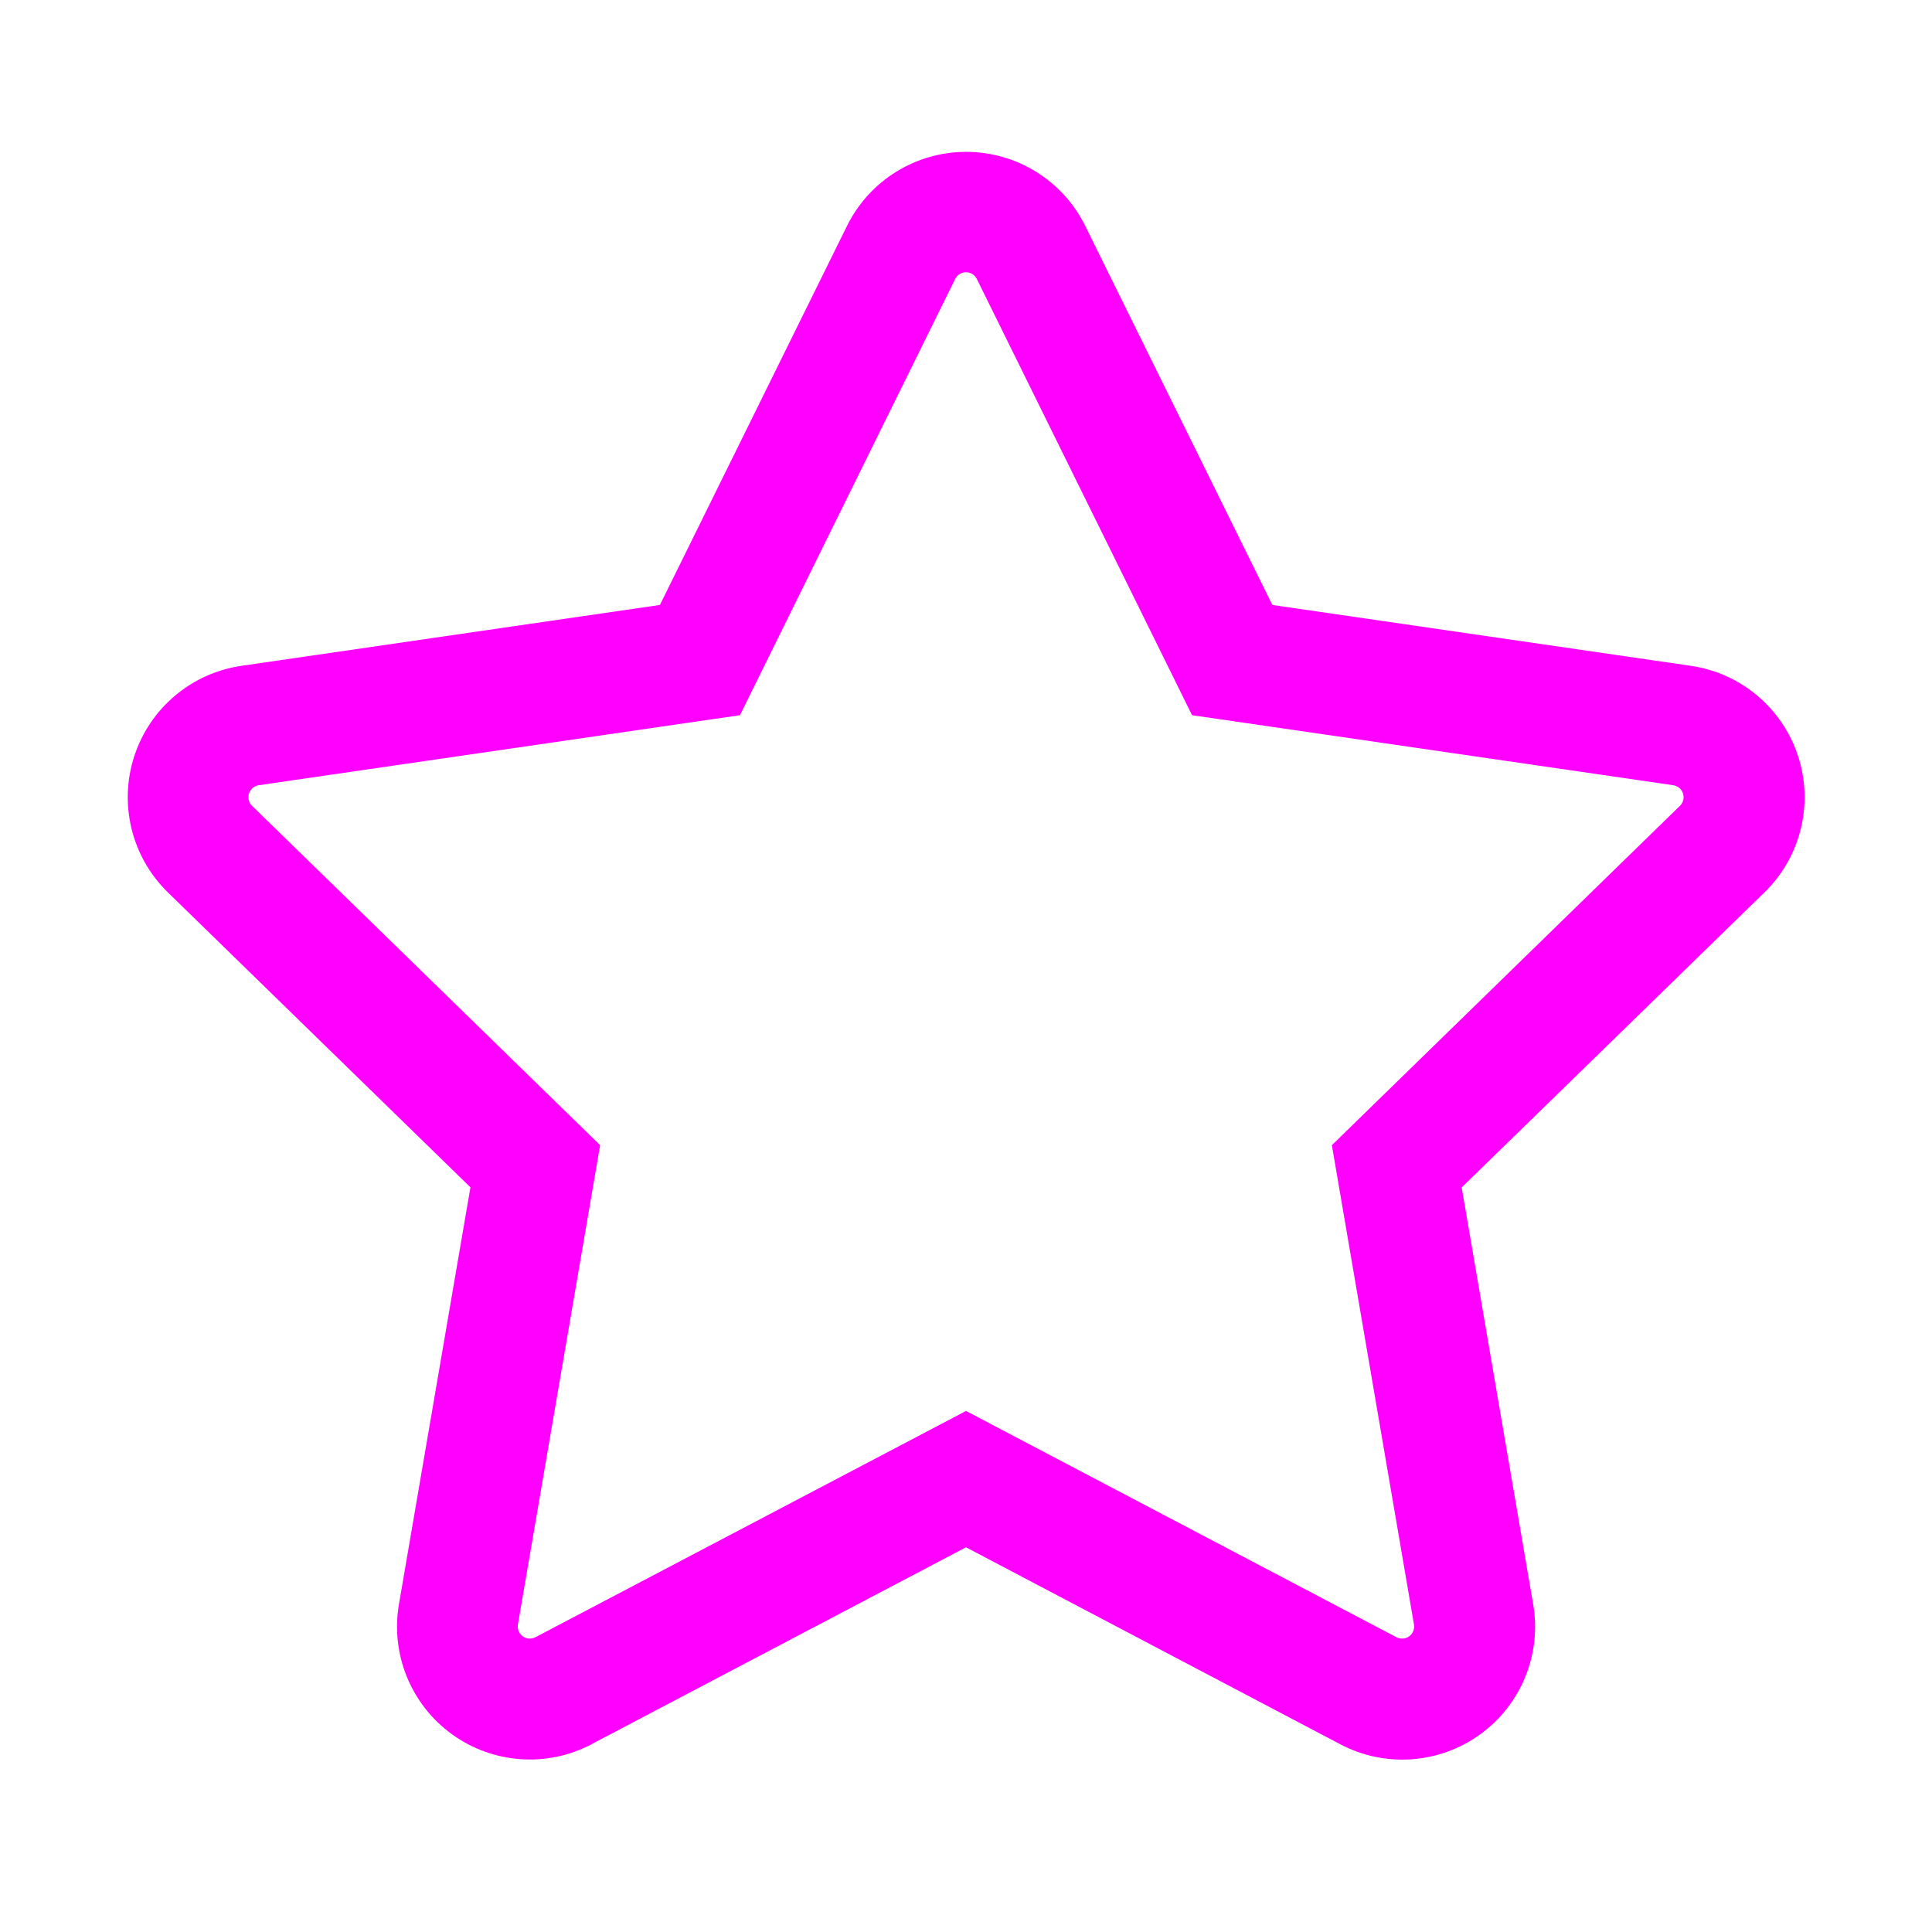
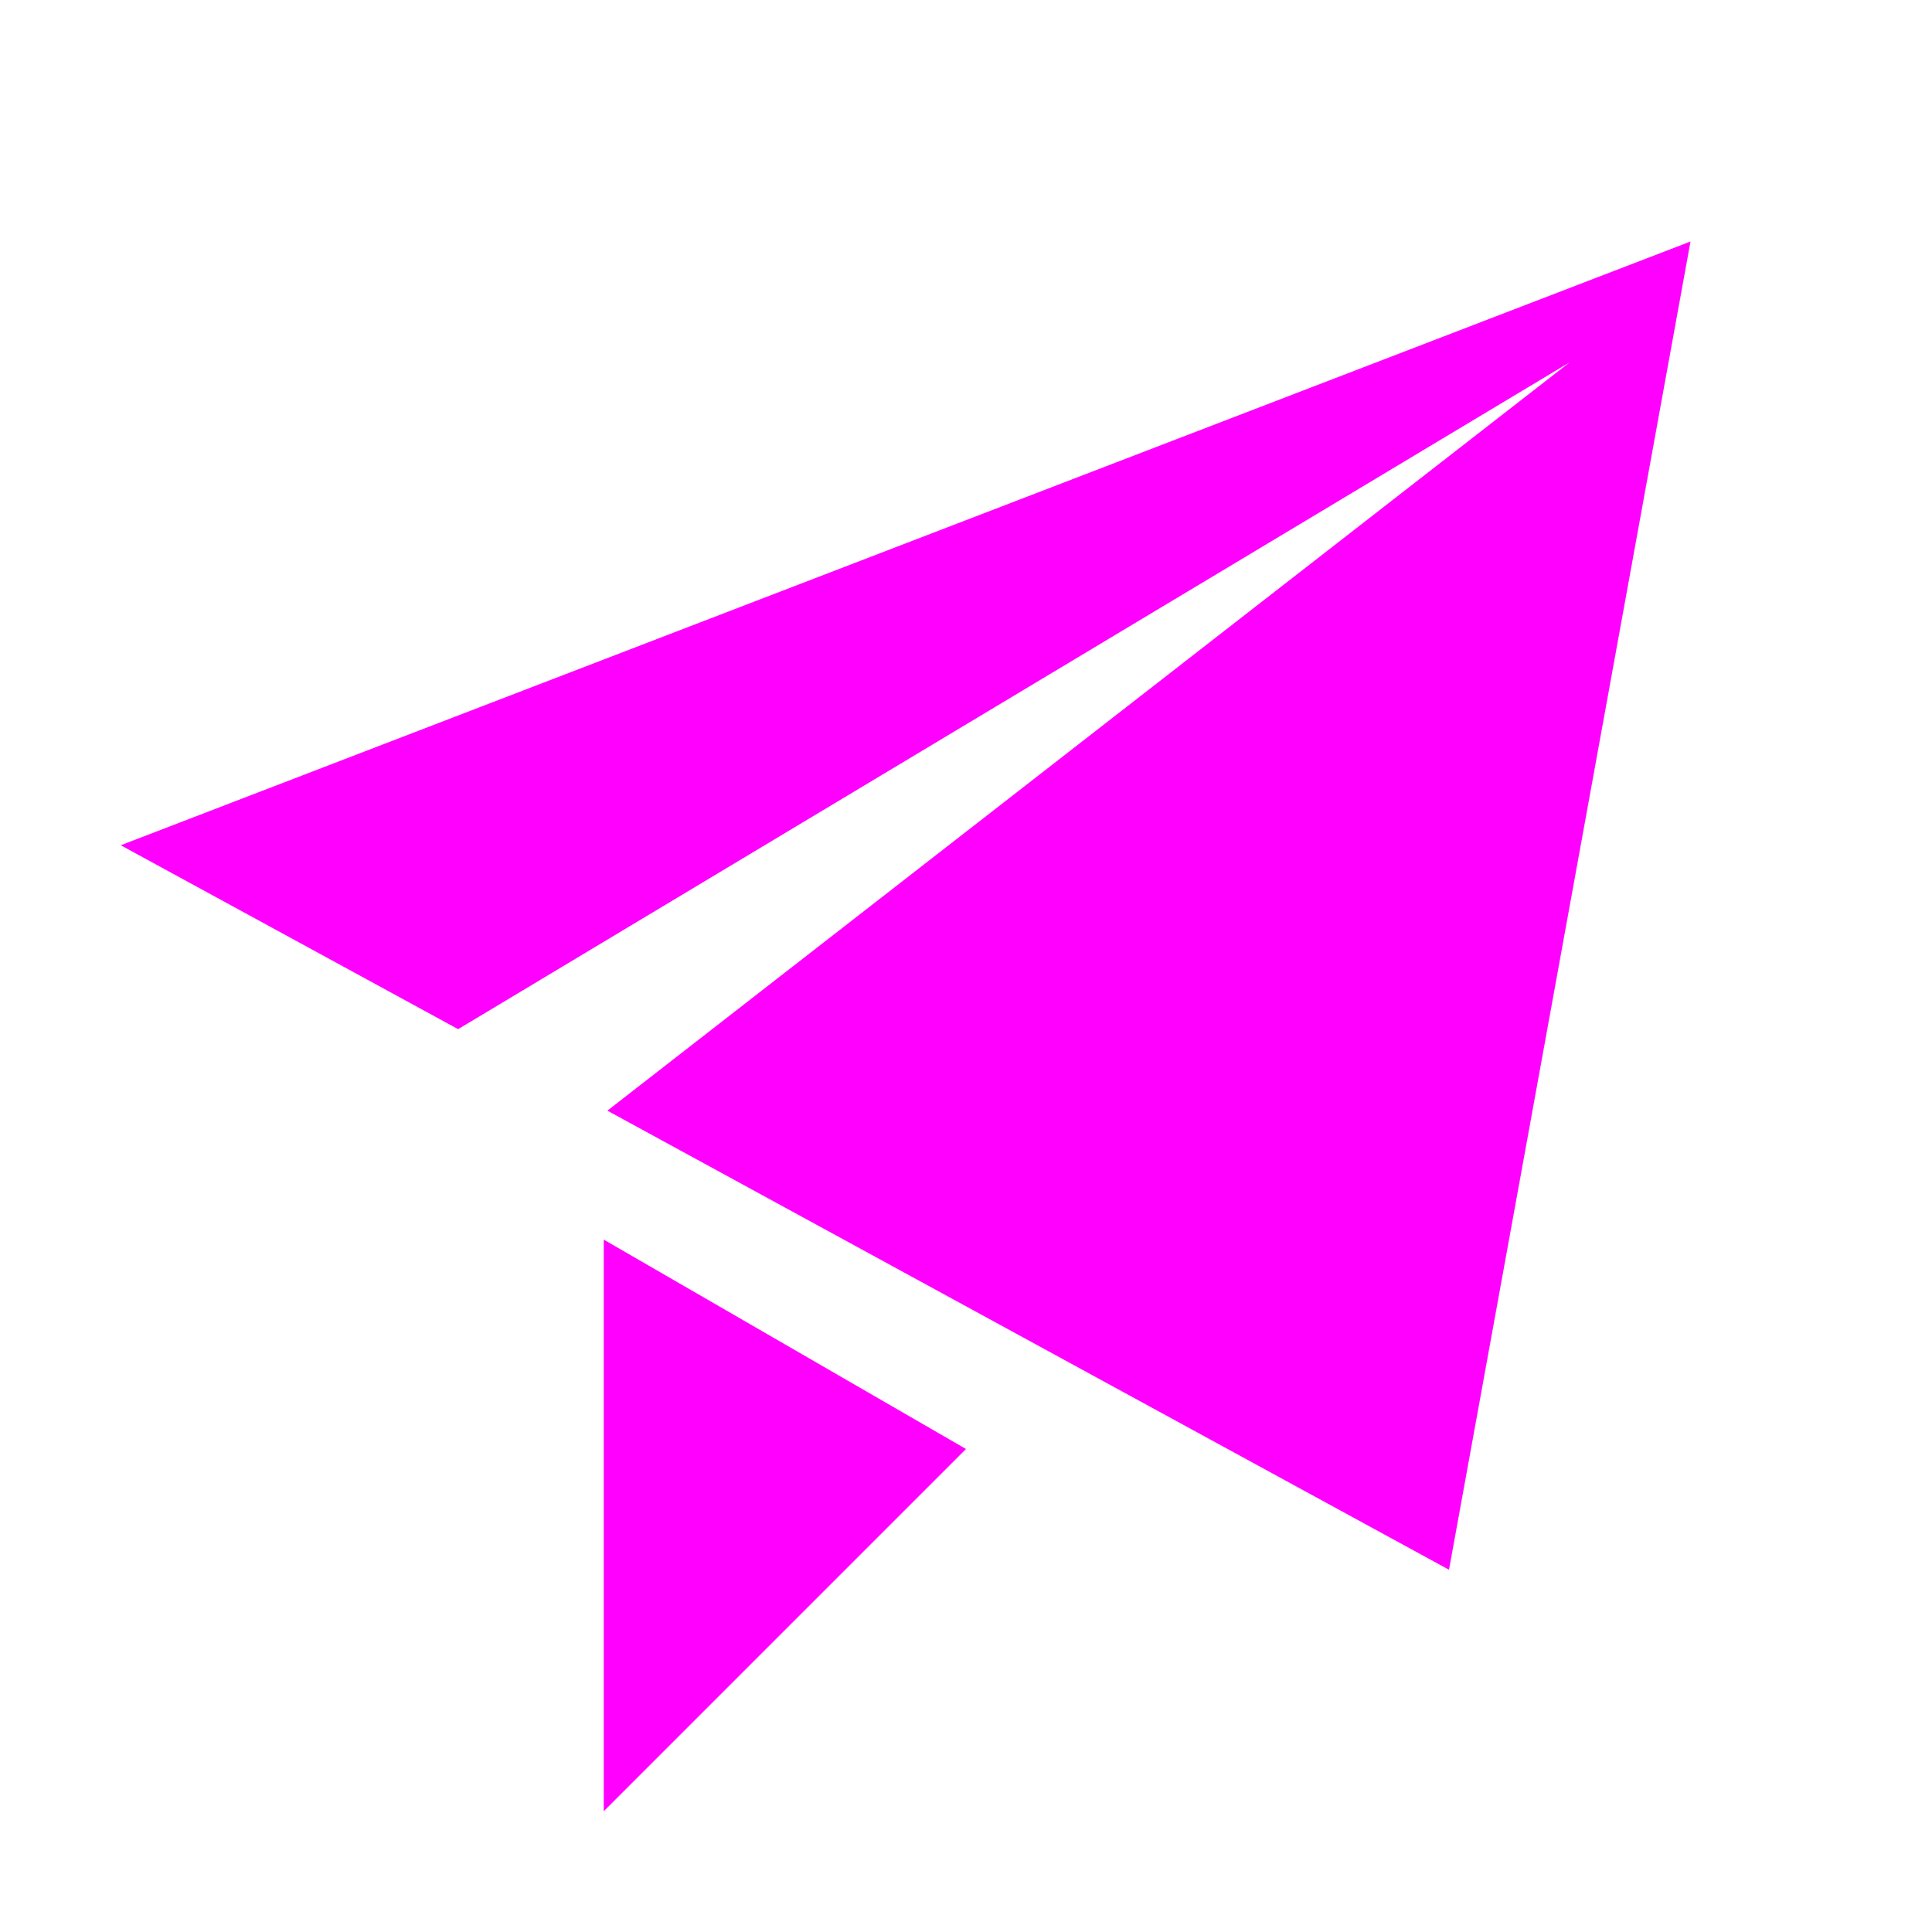
<svg xmlns="http://www.w3.org/2000/svg" data-v-6d773563="" viewBox="0 0 1024 1024" class="icon">
-   <path fill="#ff00ff" d="m512 747.84 228.16 119.936a6.4 6.4 0 0 0 9.28-6.72l-43.52-254.08 184.512-179.904a6.4 6.4 0 0 0-3.52-10.88l-255.104-37.12L517.76 147.904a6.4 6.4 0 0 0-11.52 0L392.192 379.072l-255.104 37.12a6.4 6.4 0 0 0-3.52 10.88L318.08 606.976l-43.584 254.08a6.4 6.4 0 0 0 9.28 6.72L512 747.84zM313.6 924.48a70.4 70.4 0 0 1-102.144-74.24l37.888-220.928L88.96 472.96A70.4 70.4 0 0 1 128 352.896l221.76-32.256 99.2-200.96a70.4 70.4 0 0 1 126.208 0l99.2 200.96 221.824 32.256a70.4 70.4 0 0 1 39.04 120.064L774.72 629.376l37.888 220.928a70.4 70.4 0 0 1-102.144 74.24L512 820.096l-198.4 104.32z" />
+   <path fill="#ff00ff" d="m64 448 832-320-128 704-446.08-243.328L832 192 242.816 545.472 64 448zm256 512V657.024L512 768 320 960z" />
</svg>
